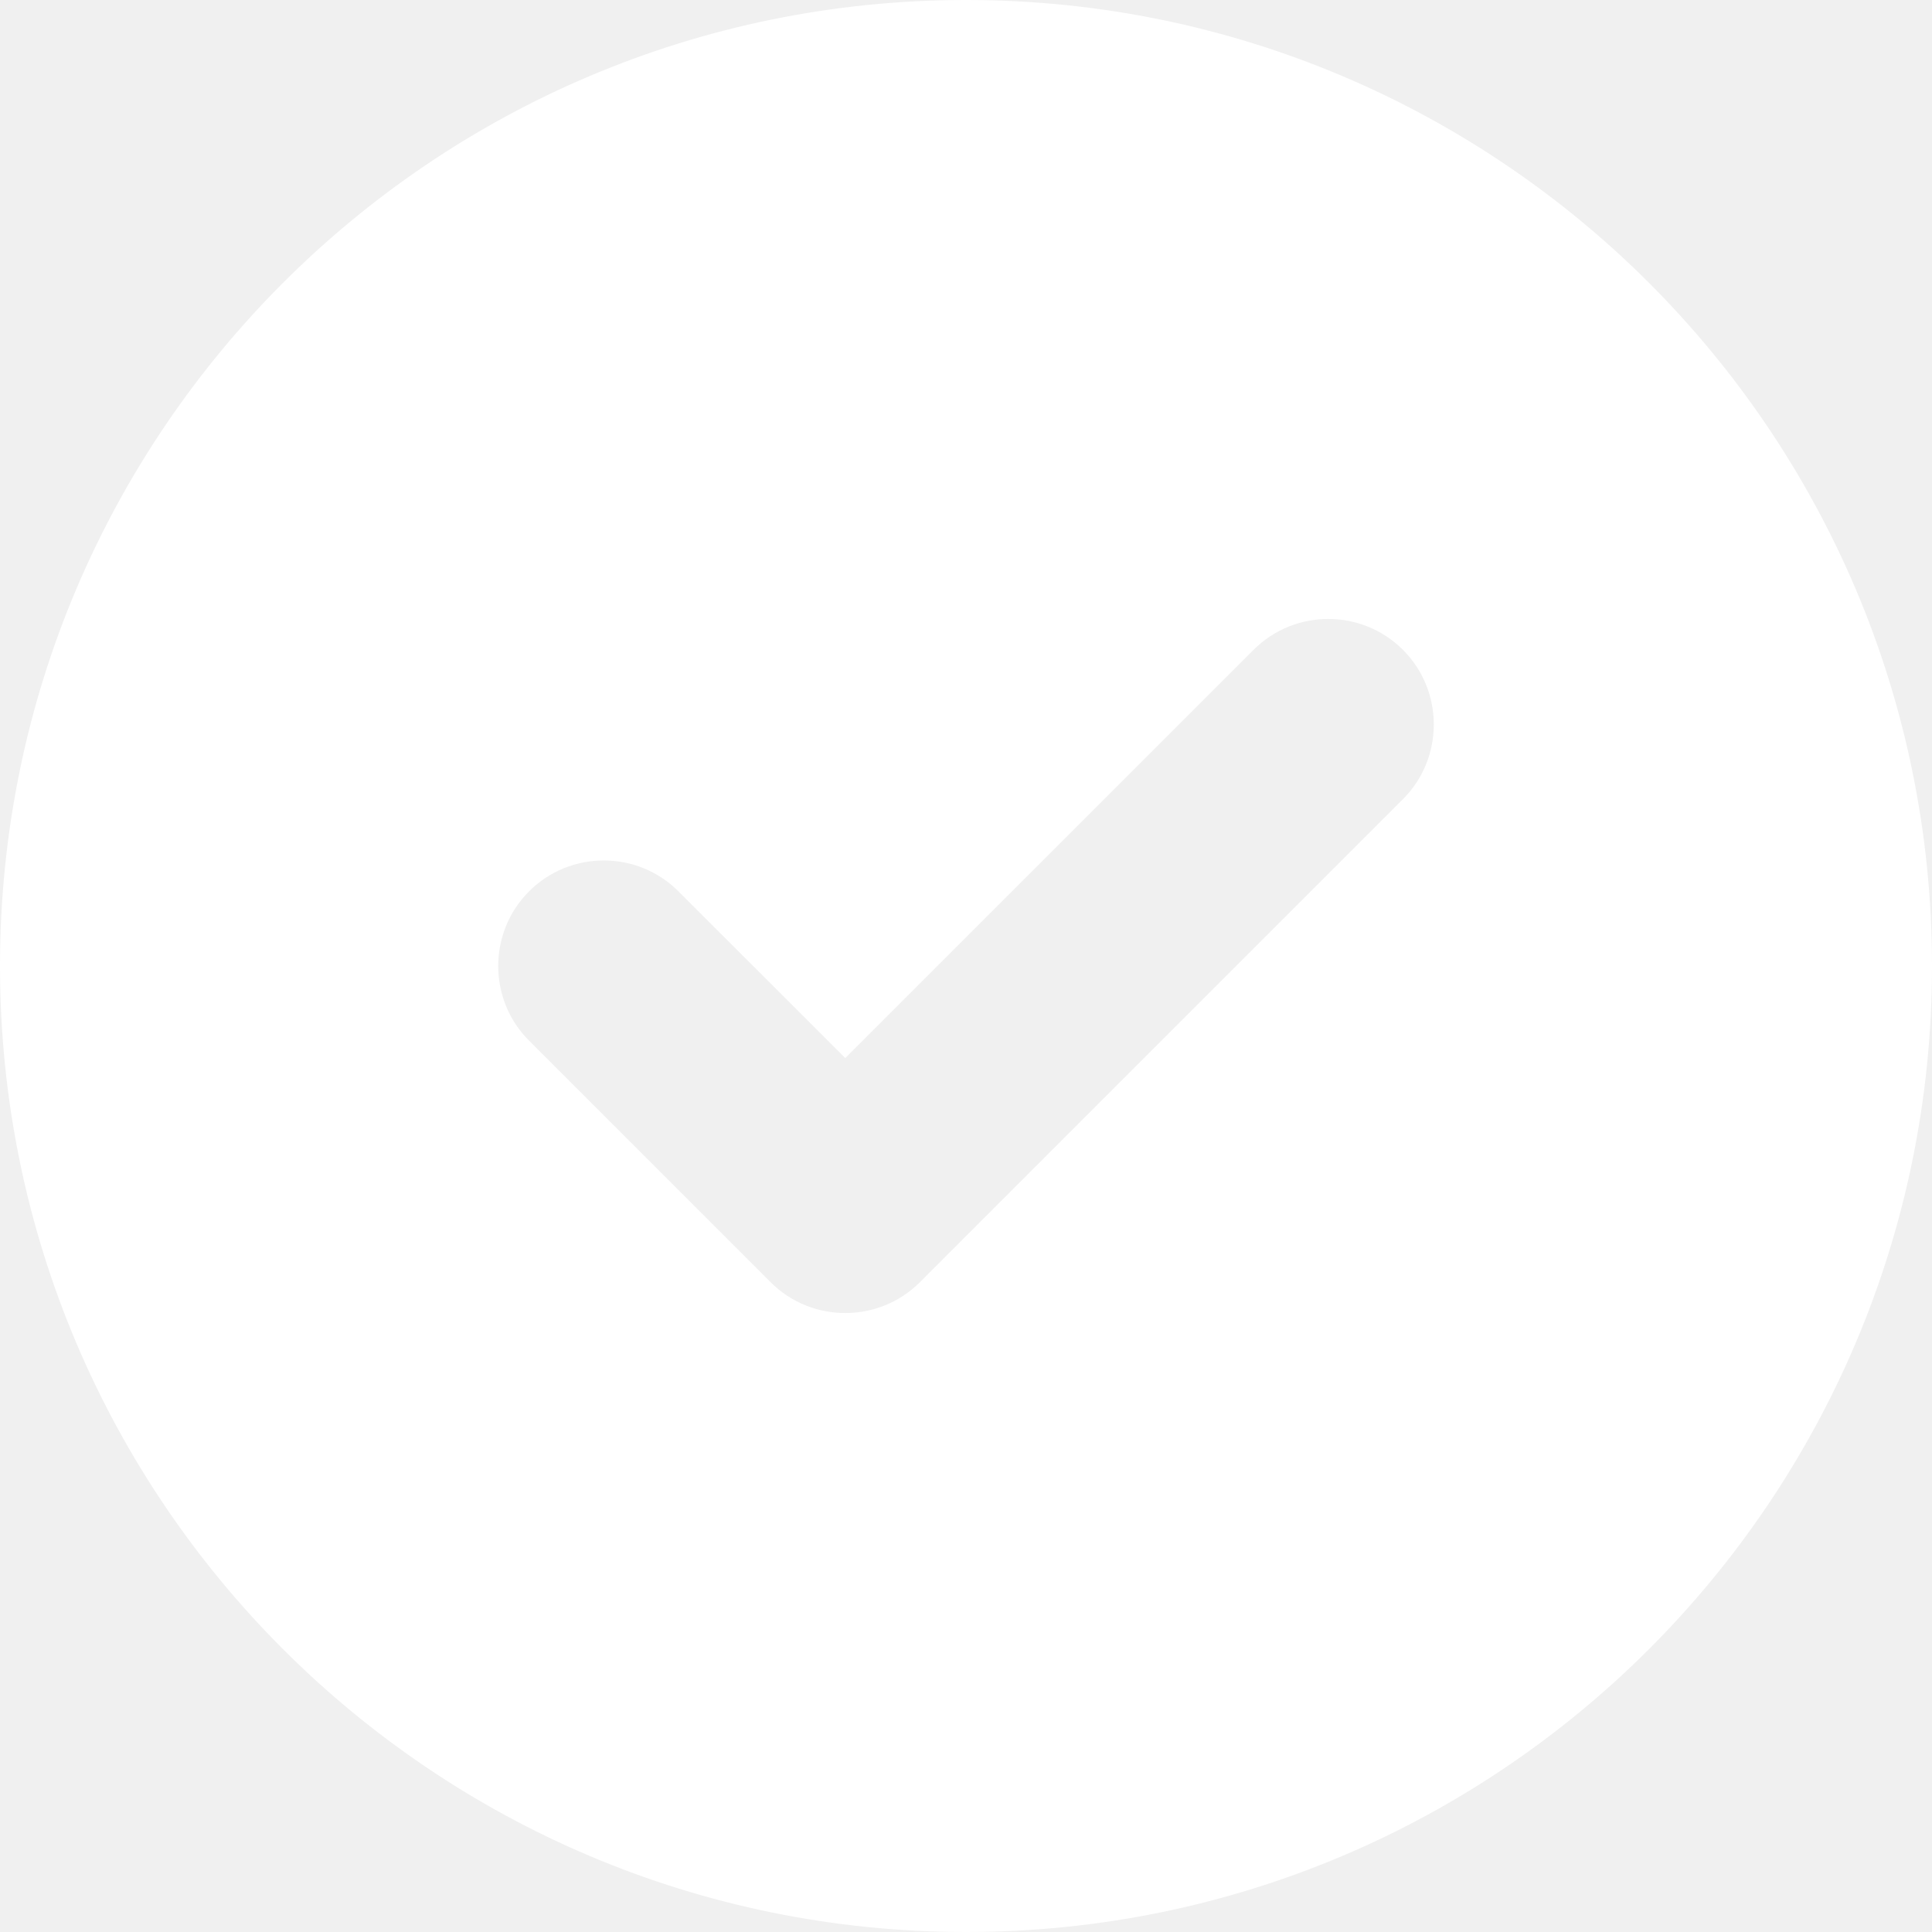
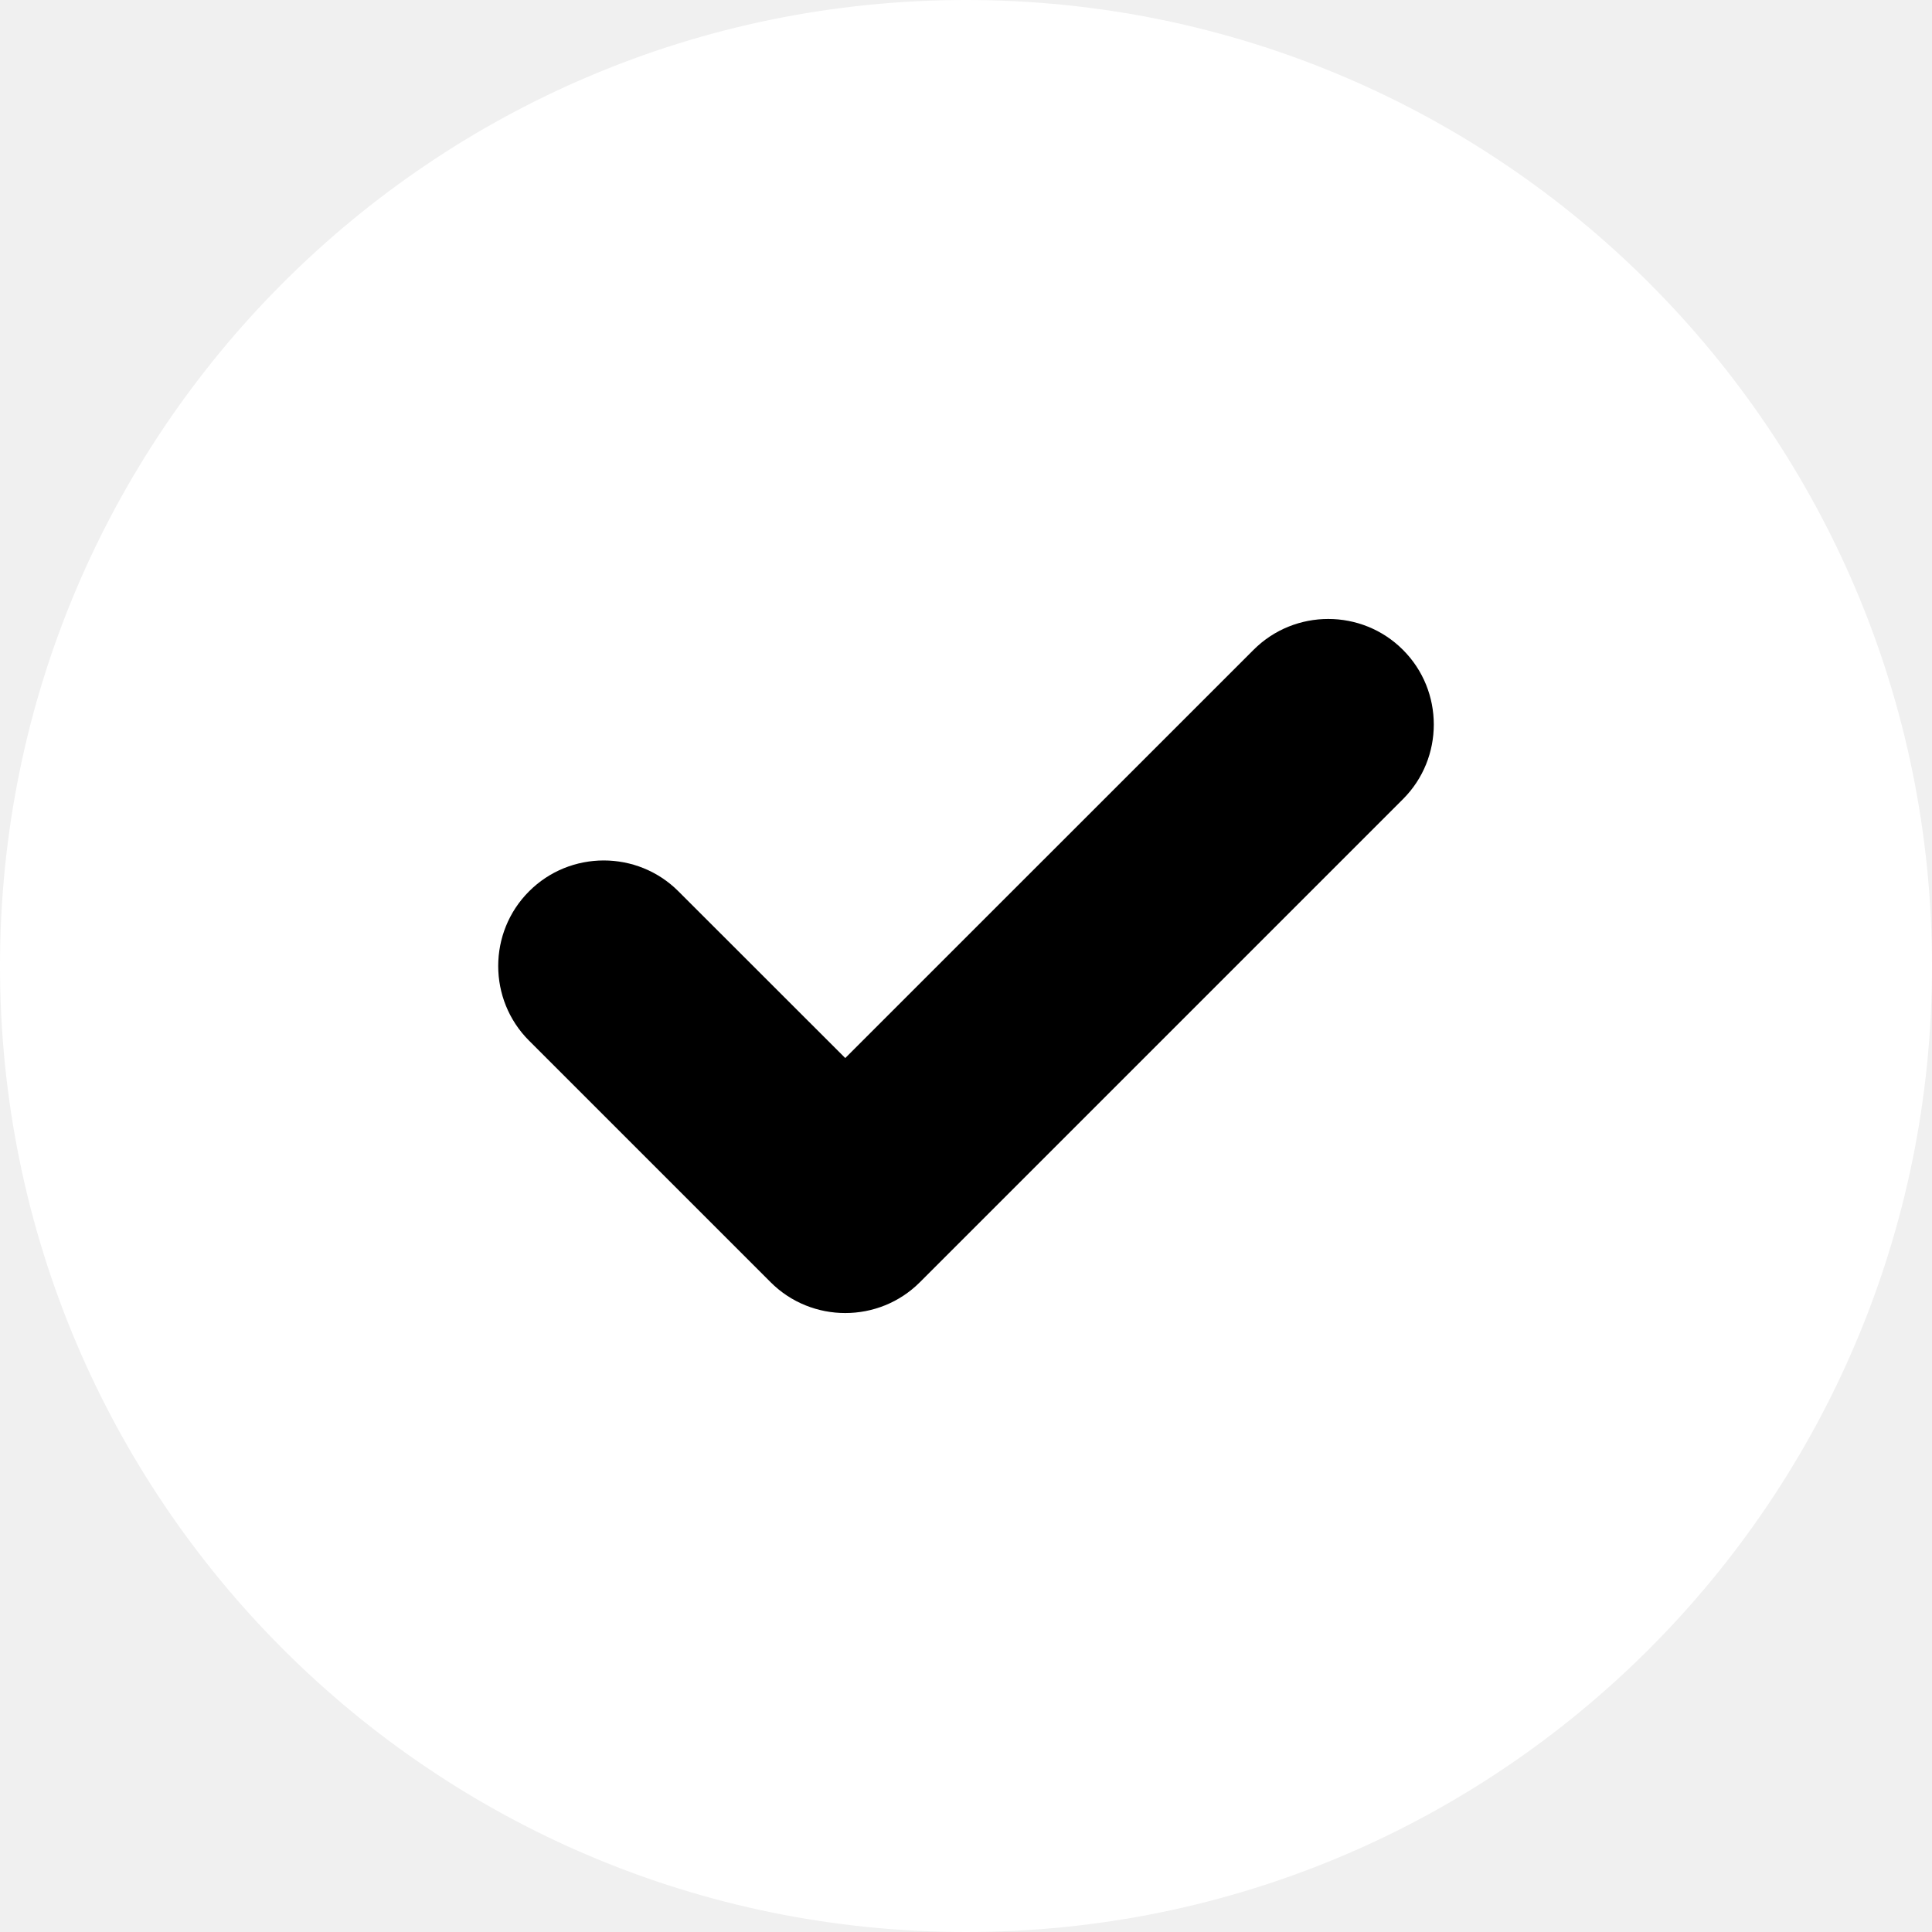
- <svg xmlns="http://www.w3.org/2000/svg" style="isolation:isolate" viewBox="505 20 20 20" width="20pt" height="20pt">
+ <svg xmlns="http://www.w3.org/2000/svg" width="100%" height="100%" viewBox="0 0 20 20" version="1.1" style="fill-rule:evenodd;clip-rule:evenodd;stroke-linejoin:round;stroke-miterlimit:2;">
  <defs />
-   <path d="M 525 30 C 525 35.523 520.523 40 515 40 C 509.477 40 505 35.523 505 30 C 505 24.477 509.477 20 515 20 C 520.523 20 525 24.477 525 30 Z M 519.523 28.273 C 519.949 27.848 519.949 27.152 519.523 26.727 C 519.098 26.301 518.402 26.301 517.977 26.727 L 513.75 30.953 L 512.023 29.227 C 511.598 28.801 510.902 28.801 510.477 29.227 C 510.051 29.652 510.051 30.348 510.477 30.773 L 512.977 33.273 C 513.402 33.699 514.098 33.699 514.523 33.273 Z" vector-effect="non-scaling-stroke" style="fill: rgb(255, 255, 255);" />
+   <path d="M20,10C20,15.523 15.523,20 10,20C4.477,20 0,15.523 0,10C0,4.477 4.477,0 10,0C15.523,0 20,4.477 20,10ZM14.523,8.273C14.949,7.848 14.949,7.152 14.523,6.727C14.098,6.301 13.402,6.301 12.977,6.727L8.75,10.953L7.023,9.227C6.598,8.801 5.902,8.801 5.477,9.227C5.051,9.652 5.051,10.348 5.477,10.773L7.977,13.273C8.402,13.699 9.098,13.699 9.523,13.273L14.523,8.273Z" style="fill:white;fill-rule:nonzero;" />
+   <path d="M14.523,8.273L9.523,13.273C9.098,13.699 8.402,13.699 7.977,13.273L5.477,10.773C5.051,10.348 5.051,9.652 5.477,9.227C5.902,8.801 6.598,8.801 7.023,9.227L8.75,10.953L12.977,6.727C13.402,6.301 14.098,6.301 14.523,6.727C14.949,7.152 14.949,7.848 14.523,8.273Z" />
</svg>
